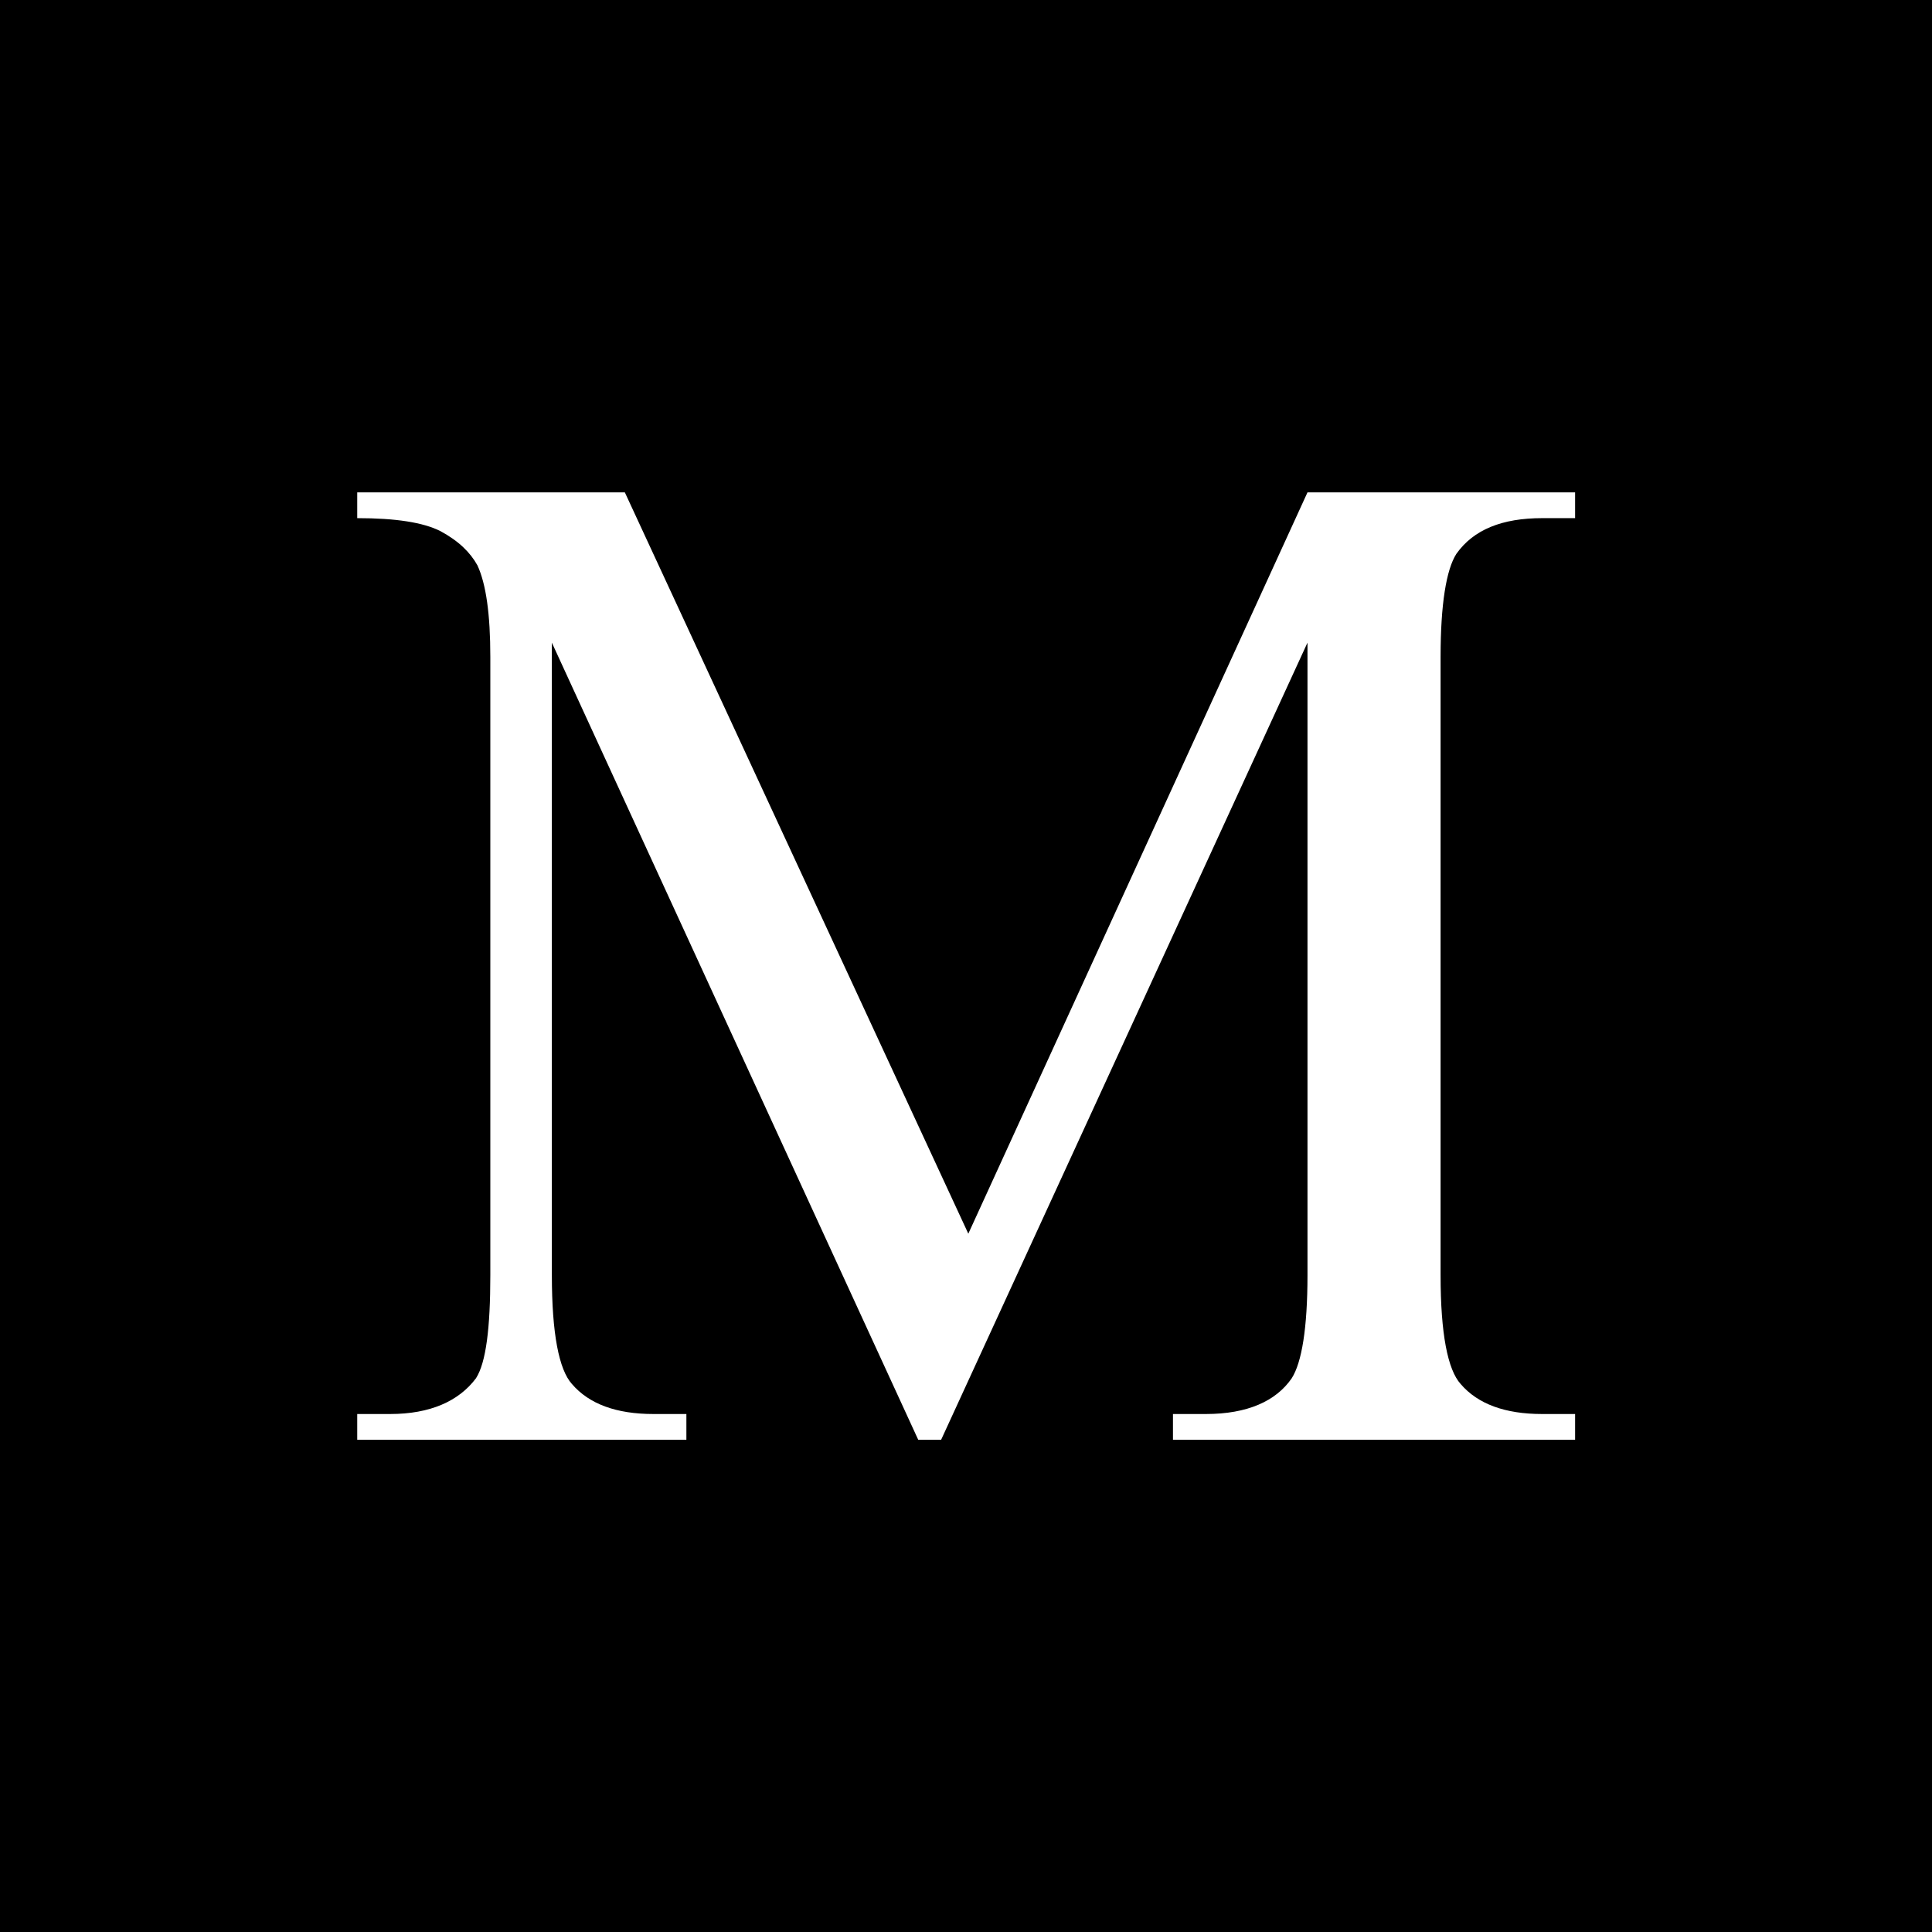
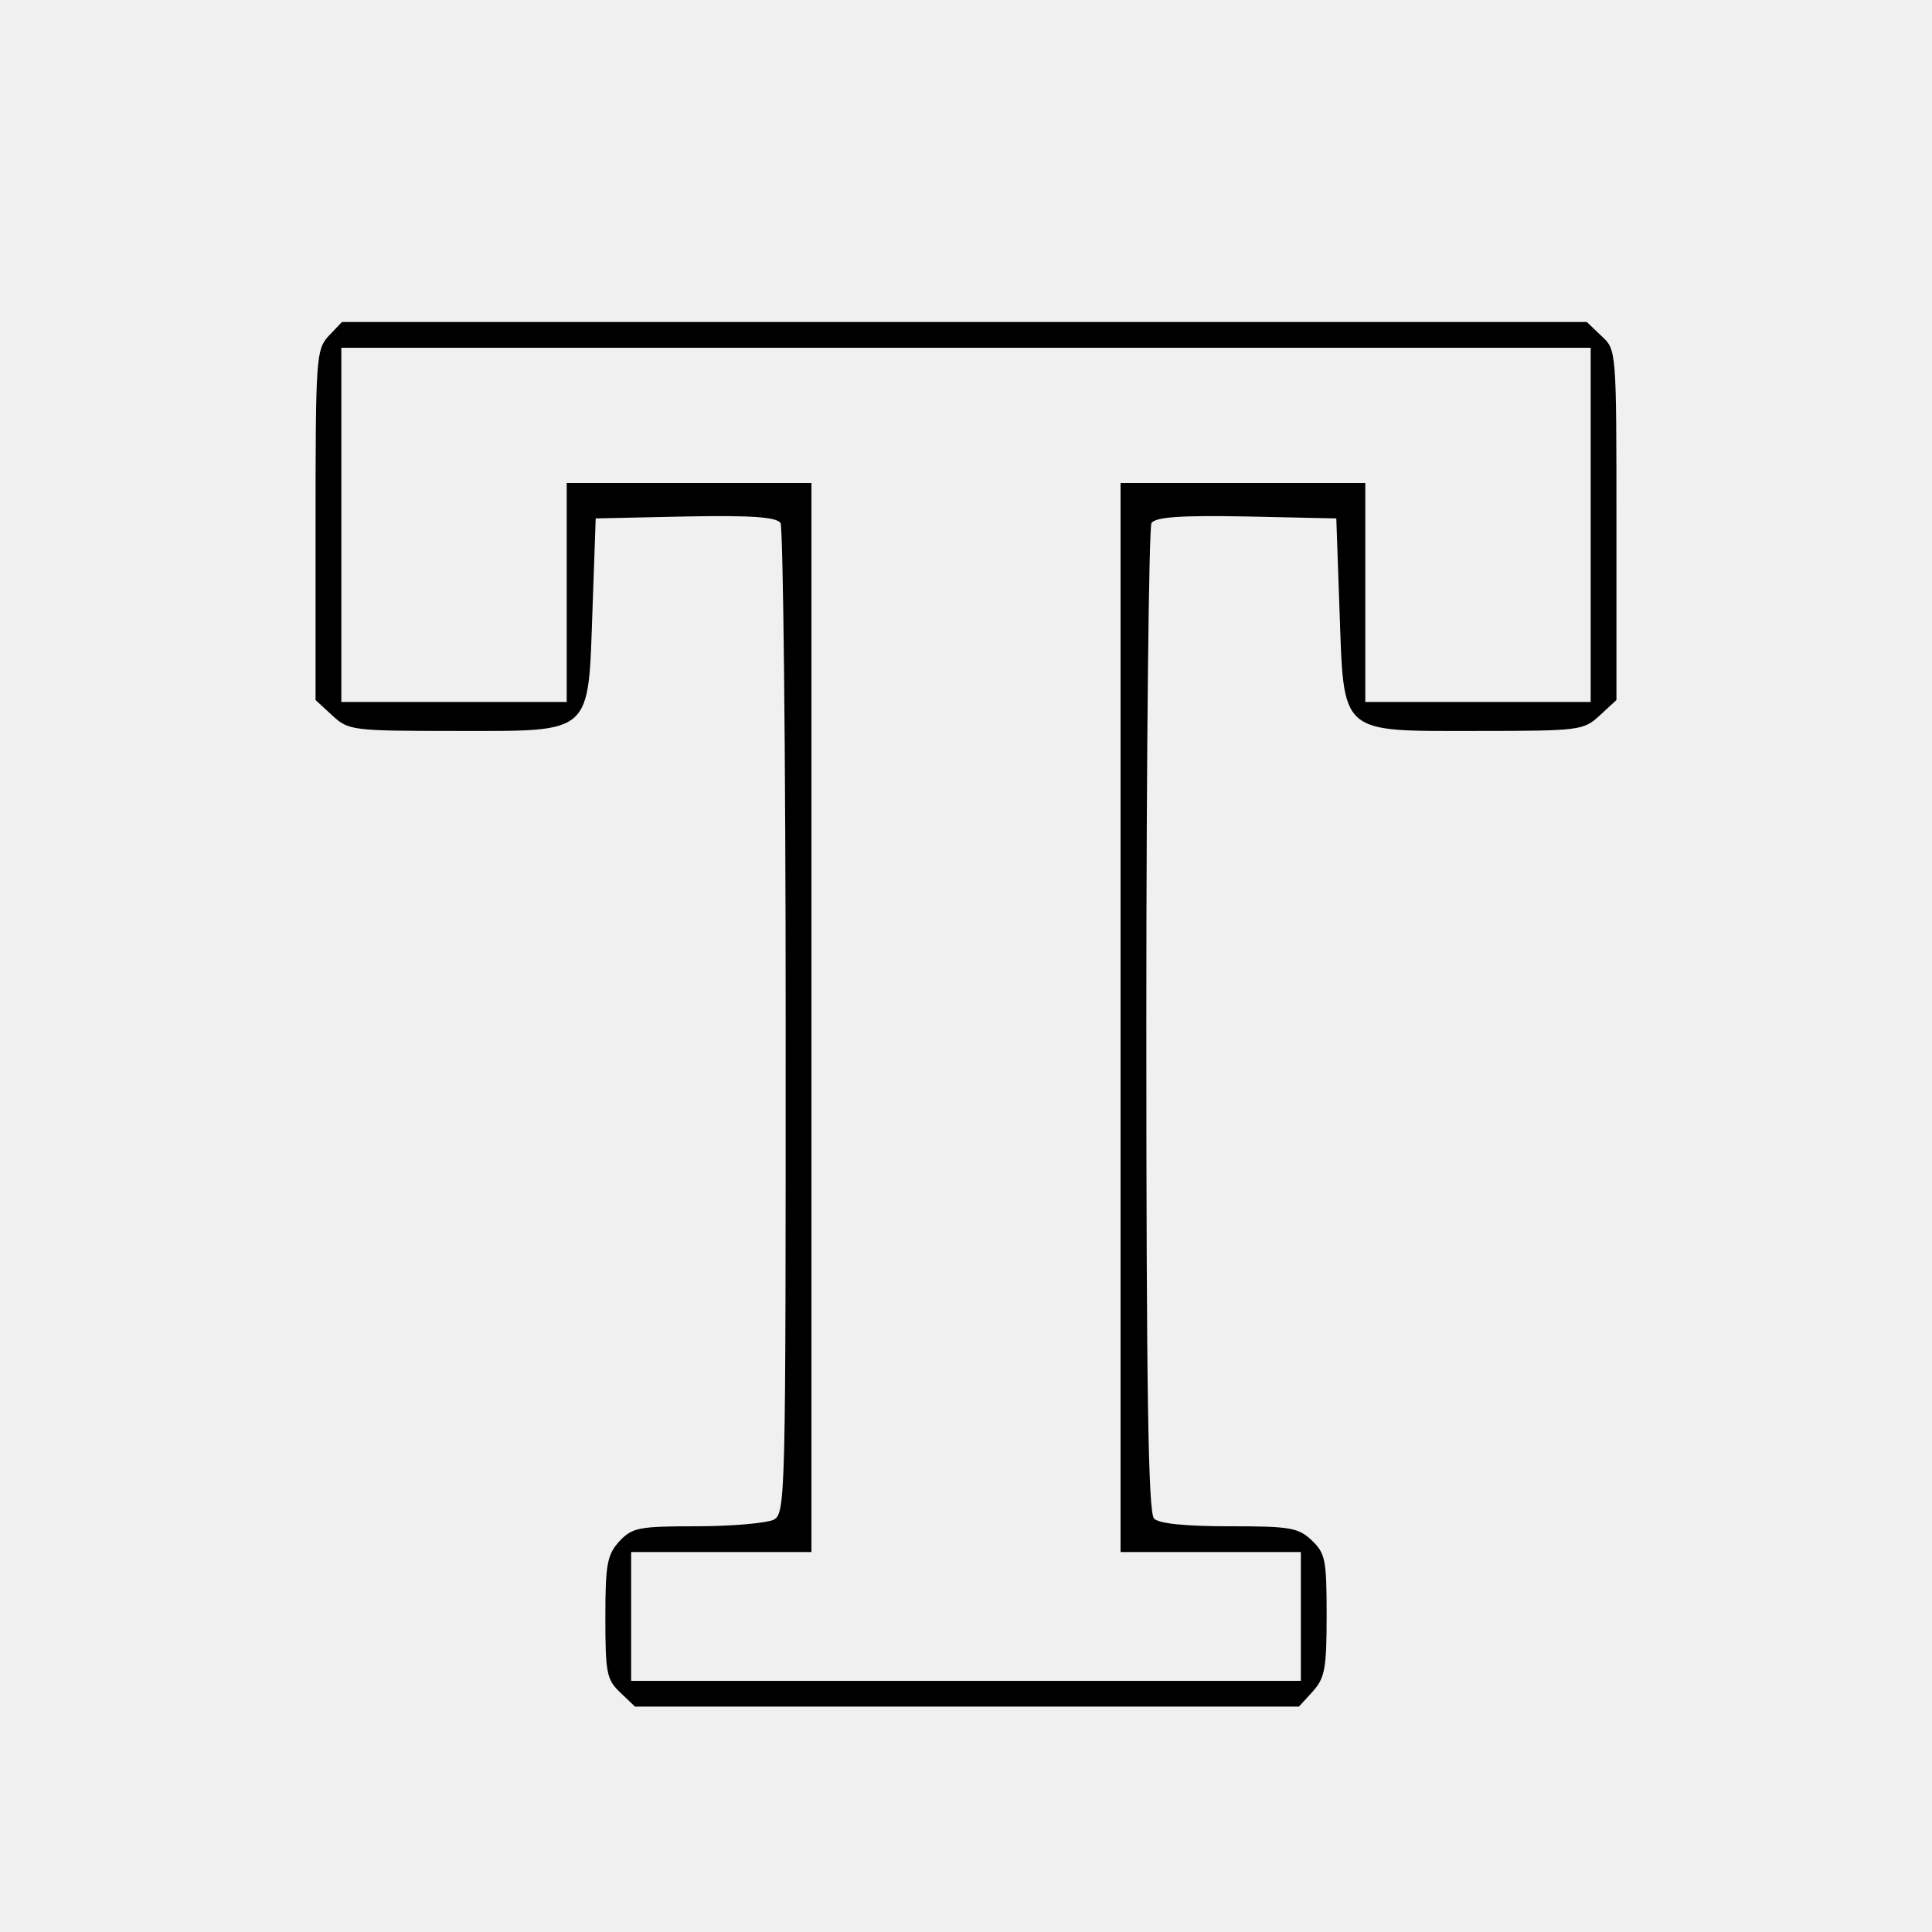
- <svg xmlns="http://www.w3.org/2000/svg" width="100%" height="100%" viewBox="0 0 1080 1080" version="1.1" xml:space="preserve" style="fill-rule:evenodd;clip-rule:evenodd;stroke-linejoin:round;stroke-miterlimit:2;">
-   <rect x="0" y="0" width="1080" height="1080" />
-   <g transform="matrix(1,0,0,1,48.4722,245.623)">
-     <g transform="matrix(800,0,0,800,137.622,559.221)">
-       <path d="M0.409,-0L0.153,-0.557L0.153,-0.115C0.153,-0.074 0.158,-0.049 0.167,-0.039C0.179,-0.025 0.198,-0.018 0.224,-0.018L0.247,-0.018L0.247,-0L0.017,-0L0.017,-0.018L0.04,-0.018C0.068,-0.018 0.088,-0.027 0.1,-0.043C0.107,-0.054 0.11,-0.078 0.11,-0.115L0.11,-0.547C0.11,-0.577 0.107,-0.598 0.101,-0.611C0.096,-0.62 0.088,-0.628 0.075,-0.635C0.063,-0.641 0.044,-0.644 0.017,-0.644L0.017,-0.662L0.204,-0.662L0.444,-0.144L0.681,-0.662L0.868,-0.662L0.868,-0.644L0.845,-0.644C0.817,-0.644 0.797,-0.636 0.785,-0.619C0.778,-0.608 0.774,-0.584 0.774,-0.547L0.774,-0.115C0.774,-0.074 0.779,-0.049 0.788,-0.039C0.8,-0.025 0.819,-0.018 0.845,-0.018L0.868,-0.018L0.868,-0L0.587,-0L0.587,-0.018L0.61,-0.018C0.639,-0.018 0.659,-0.027 0.67,-0.043C0.677,-0.054 0.681,-0.078 0.681,-0.115L0.681,-0.557L0.425,-0L0.409,-0Z" style="fill:white;fill-rule:nonzero;" />
-     </g>
-   </g>
+ <svg xmlns="http://www.w3.org/2000/svg" height="300pt" preserveAspectRatio="xMidYMid meet" viewBox="0 0 300 300" width="300pt">
+   <path d="m510 2478c-19-21-20-34-20-293v-272l26-24c25-23 30-24 190-24 216 0 207-8 214 188l5 142 139 3c105 2 141-1 148-10 4-7 8-356 8-775 0-744 0-763-19-773-11-5-64-10-119-10-90 0-100-2-120-23-19-21-22-35-22-118 0-87 2-97 23-117l23-22h515 516l21 23c19 21 22 35 22 118 0 87-2 97-23 117s-34 22-128 22c-68 0-109 4-117 12-9 9-12 194-12 772 0 419 4 767 8 774 7 9 43 12 148 10l139-3 5-142c7-196-2-188 214-188 160 0 165 1 190 24l26 24v272c0 271 0 272-23 293l-23 22h-967-966zm1960-293v-275h-175-175v170 170h-190-190v-830-830h140 140v-100-100h-520-520v100 100h140 140v830 830h-190-190v-170-170h-175-175v275 275h970 970z" transform="matrix(.1 0 0 -.1 0 300)" />
</svg>
